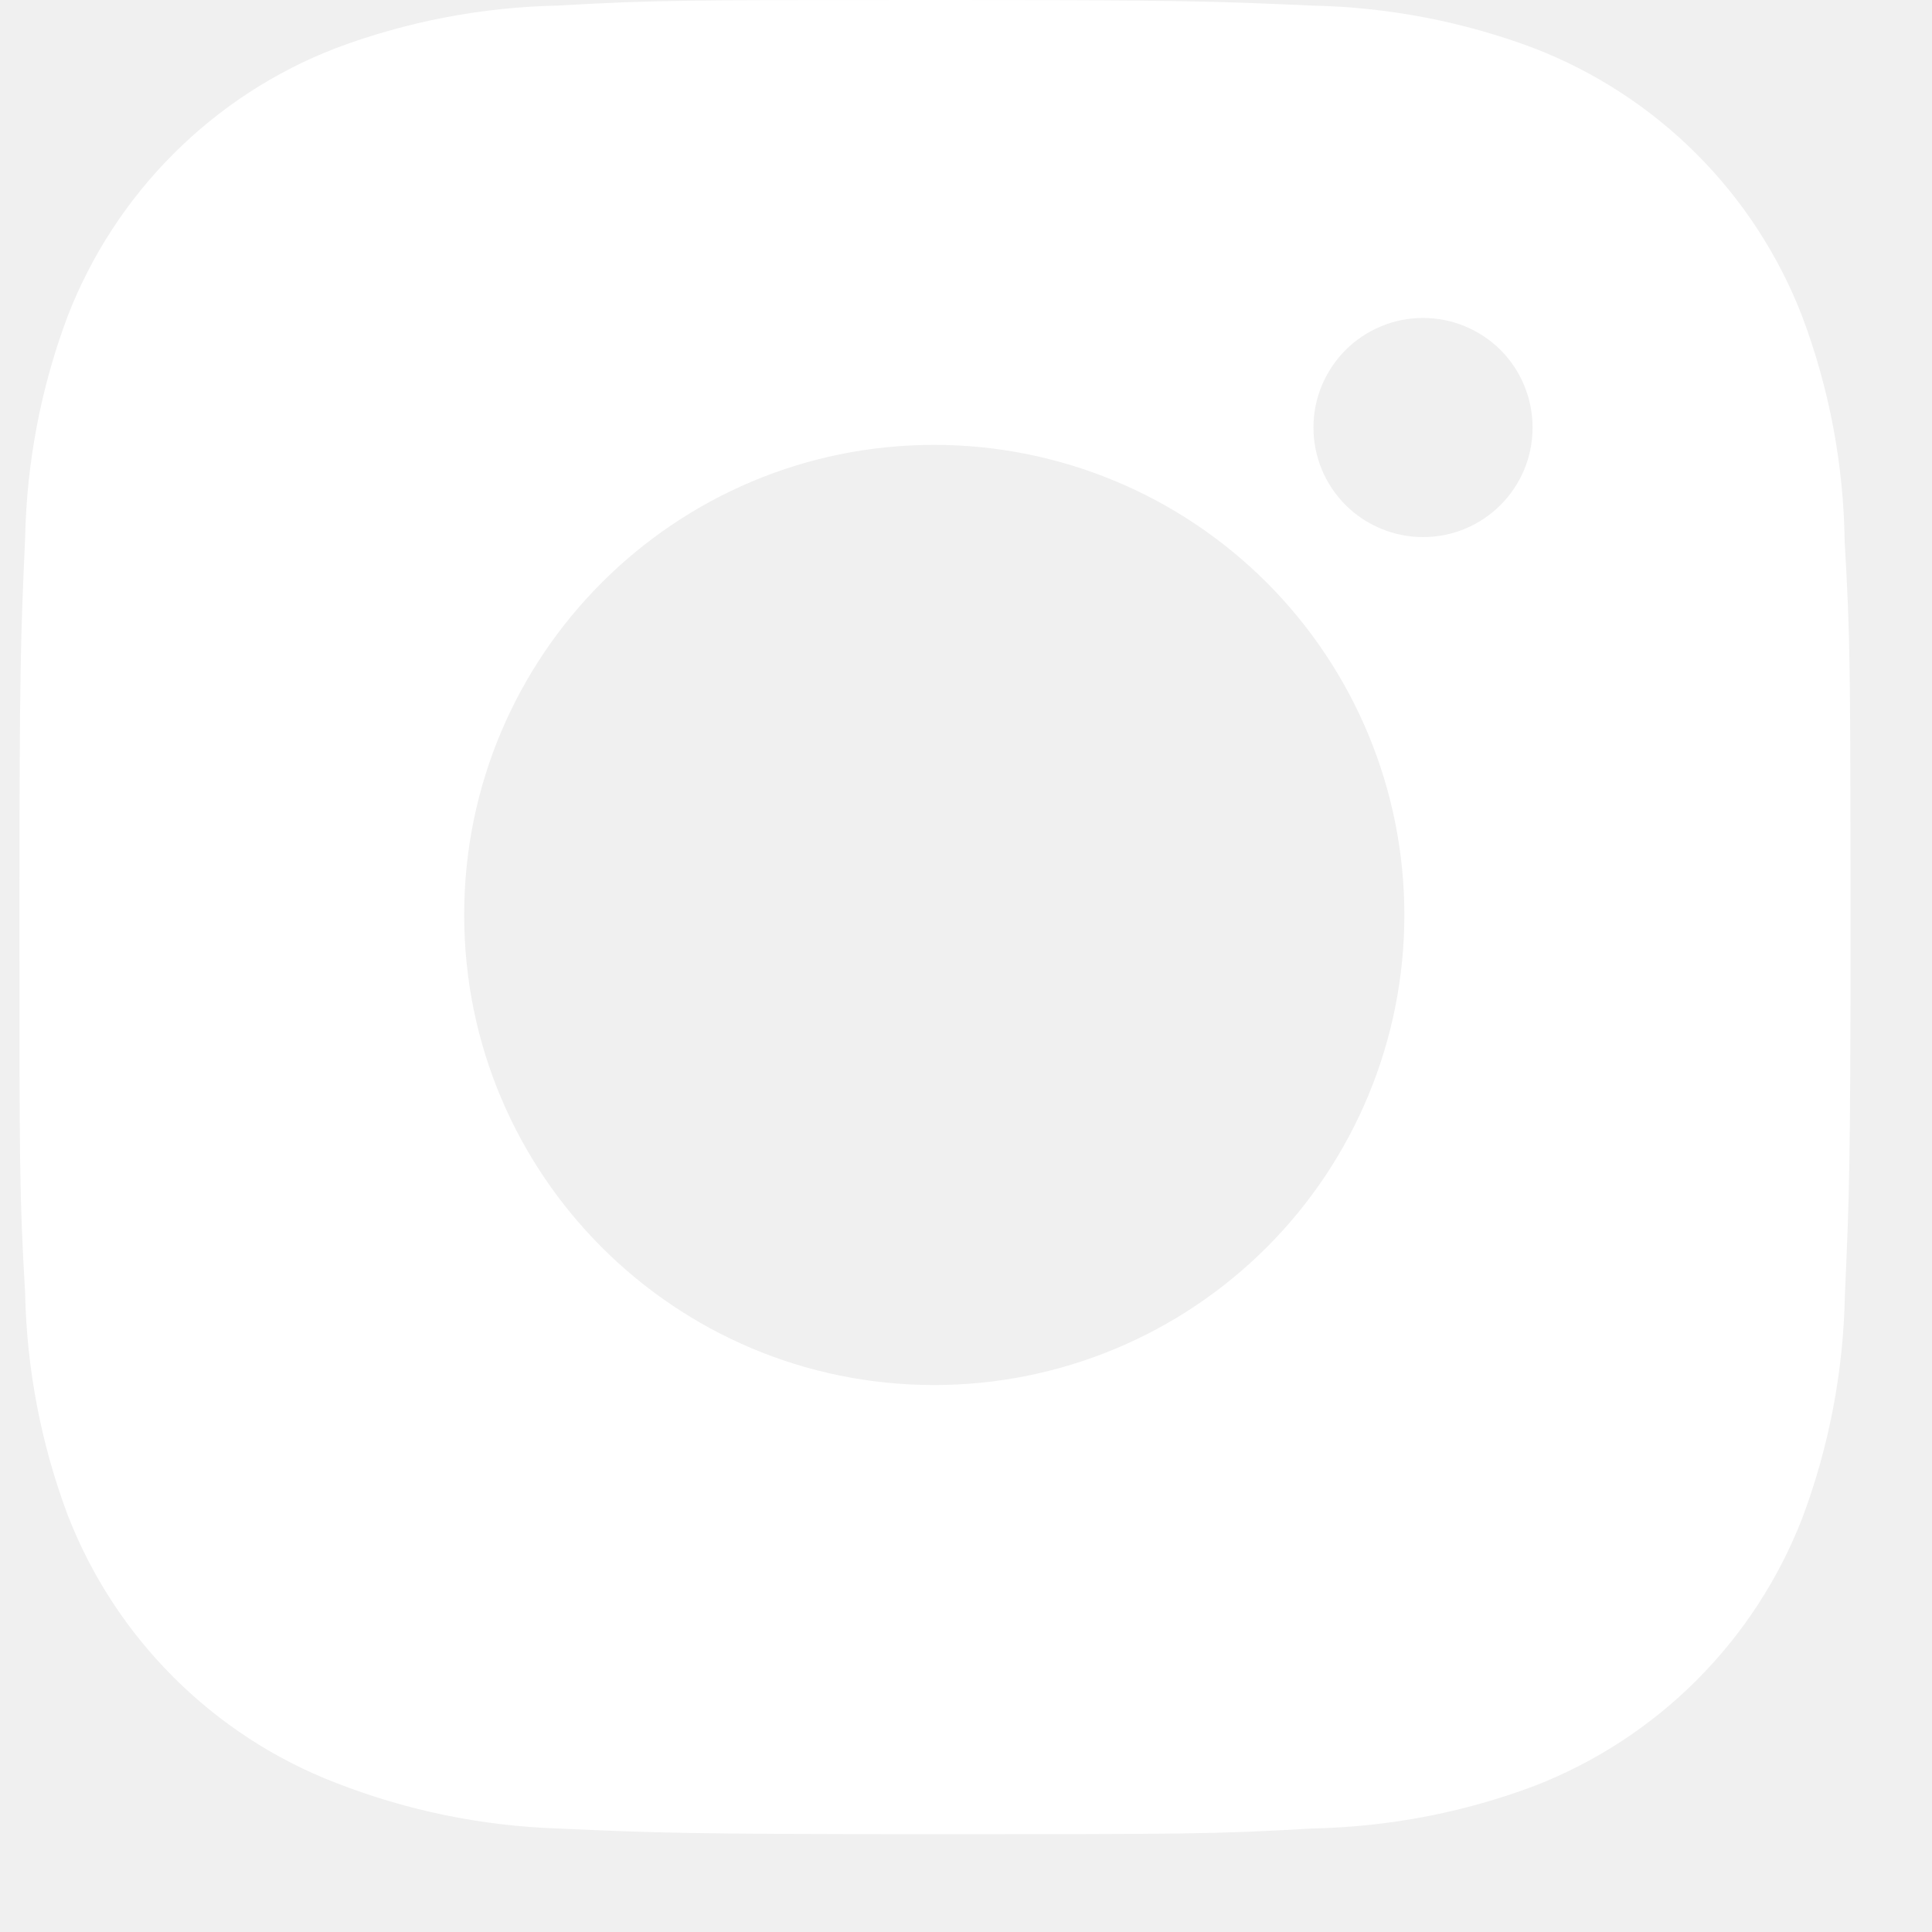
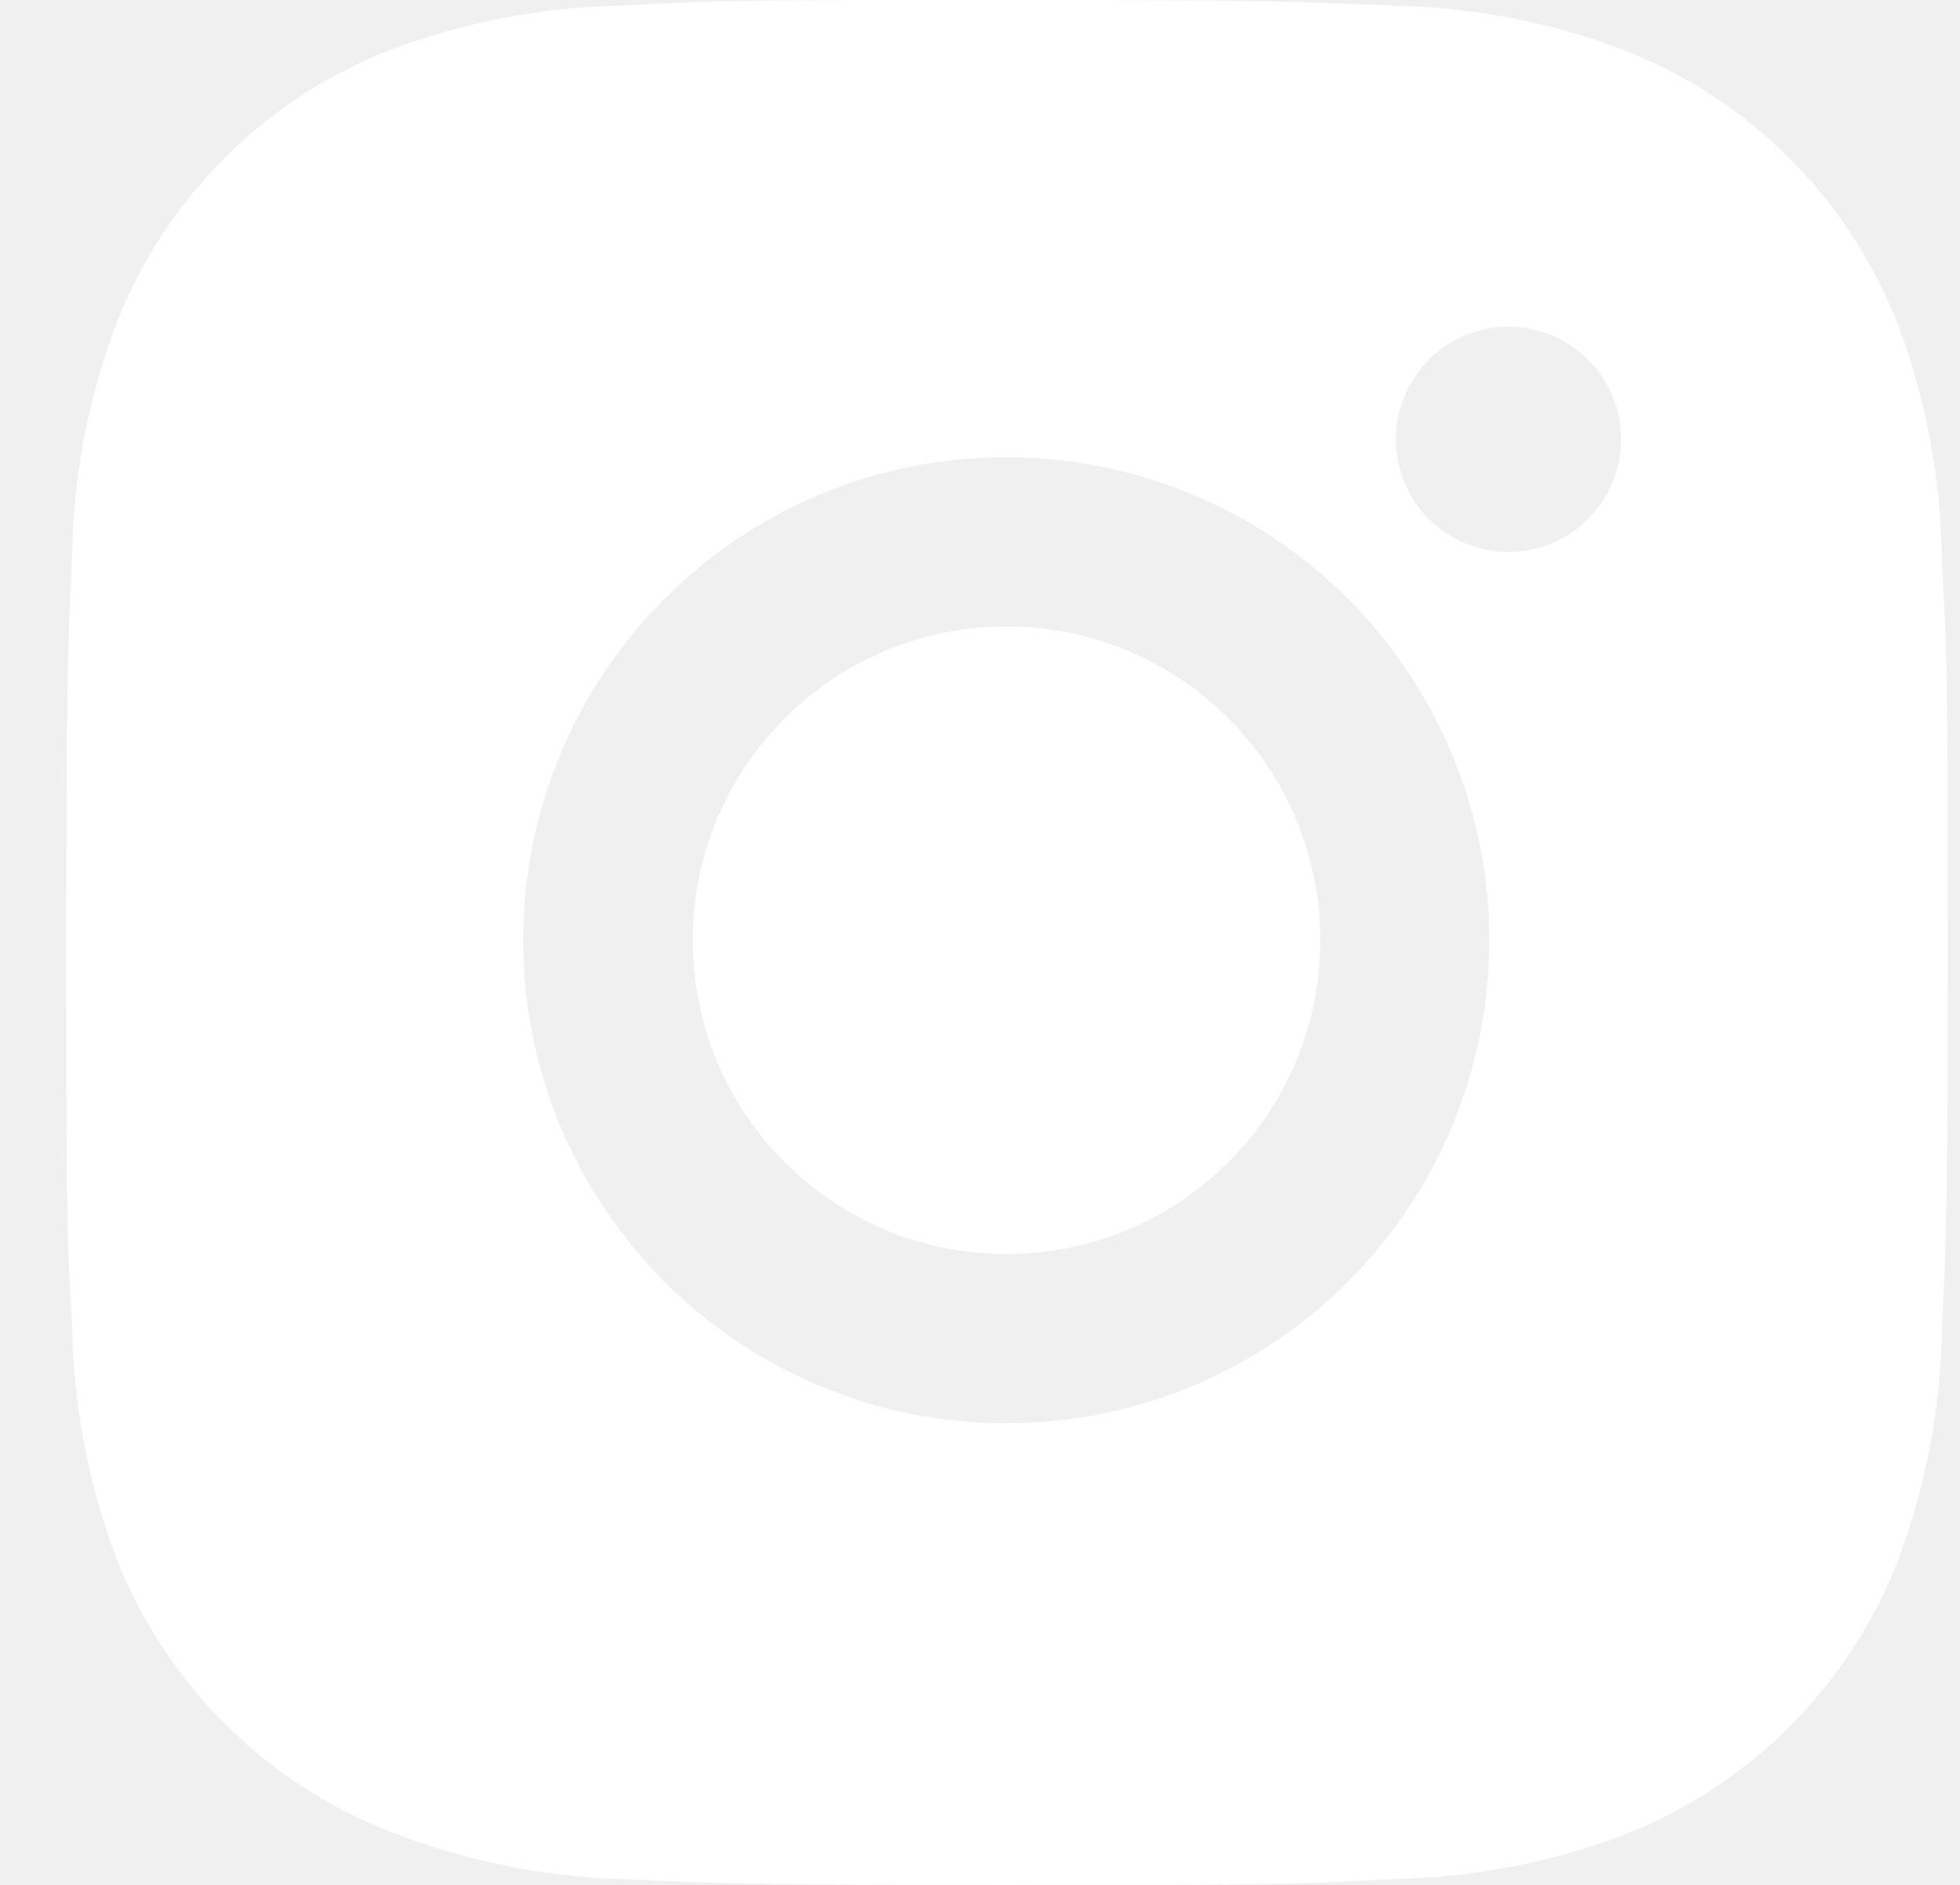
- <svg xmlns="http://www.w3.org/2000/svg" width="19" height="19" viewBox="0 0 19 19" fill="none">
-   <path d="M18.141 5.324C18.131 4.567 17.989 3.817 17.722 3.108C17.491 2.51 17.137 1.967 16.684 1.514C16.23 1.06 15.687 0.707 15.089 0.475C14.39 0.212 13.651 0.07 12.903 0.055C11.941 0.012 11.636 0 9.194 0C6.752 0 6.439 6.70552e-08 5.484 0.055C4.738 0.07 3.999 0.212 3.299 0.475C2.701 0.706 2.158 1.06 1.705 1.514C1.252 1.967 0.898 2.51 0.666 3.108C0.403 3.807 0.262 4.546 0.247 5.293C0.204 6.256 0.191 6.561 0.191 9.003C0.191 11.445 0.191 11.757 0.247 12.713C0.262 13.461 0.403 14.199 0.666 14.9C0.898 15.498 1.252 16.041 1.706 16.494C2.159 16.947 2.702 17.301 3.3 17.532C3.998 17.805 4.737 17.957 5.485 17.982C6.448 18.025 6.753 18.038 9.195 18.038C11.637 18.038 11.95 18.038 12.905 17.982C13.653 17.967 14.392 17.826 15.091 17.563C15.689 17.331 16.232 16.977 16.685 16.524C17.139 16.07 17.492 15.528 17.724 14.93C17.987 14.23 18.128 13.492 18.143 12.743C18.186 11.781 18.199 11.476 18.199 9.033C18.197 6.591 18.197 6.281 18.141 5.324ZM9.188 13.621C6.634 13.621 4.565 11.552 4.565 8.998C4.565 6.444 6.634 4.375 9.188 4.375C10.415 4.375 11.59 4.862 12.457 5.729C13.324 6.596 13.811 7.772 13.811 8.998C13.811 10.224 13.324 11.4 12.457 12.267C11.59 13.134 10.415 13.621 9.188 13.621ZM13.995 5.282C13.854 5.282 13.714 5.254 13.583 5.2C13.452 5.146 13.333 5.067 13.233 4.967C13.133 4.866 13.053 4.748 12.999 4.617C12.945 4.486 12.917 4.346 12.917 4.204C12.917 4.062 12.945 3.922 12.999 3.792C13.054 3.661 13.133 3.542 13.233 3.442C13.333 3.342 13.452 3.263 13.583 3.209C13.713 3.154 13.853 3.127 13.995 3.127C14.136 3.127 14.277 3.154 14.407 3.209C14.538 3.263 14.657 3.342 14.757 3.442C14.857 3.542 14.936 3.661 14.99 3.792C15.044 3.922 15.072 4.062 15.072 4.204C15.072 4.8 14.59 5.282 13.995 5.282Z" fill="white" />
+ <svg xmlns="http://www.w3.org/2000/svg" width="26" height="25" viewBox="0 0 26 25" fill="none">
+   <path d="M25.757 7.379C25.743 6.329 25.547 5.29 25.177 4.308C24.855 3.479 24.365 2.726 23.737 2.098C23.108 1.47 22.356 0.979 21.527 0.658C20.558 0.294 19.533 0.097 18.498 0.076C17.164 0.017 16.742 0 13.357 0C9.973 0 9.539 9.29361e-08 8.215 0.076C7.18 0.098 6.156 0.294 5.187 0.658C4.358 0.979 3.605 1.469 2.977 2.098C2.349 2.726 1.858 3.479 1.538 4.308C1.173 5.277 0.976 6.301 0.957 7.336C0.897 8.671 0.879 9.093 0.879 12.478C0.879 15.862 0.879 16.295 0.957 17.62C0.978 18.656 1.173 19.679 1.538 20.651C1.859 21.479 2.35 22.232 2.978 22.86C3.607 23.488 4.359 23.978 5.188 24.299C6.155 24.677 7.179 24.888 8.217 24.922C9.551 24.982 9.974 25 13.358 25C16.743 25 17.177 25 18.5 24.922C19.536 24.902 20.56 24.706 21.53 24.342C22.358 24.02 23.111 23.53 23.739 22.901C24.367 22.273 24.858 21.521 25.179 20.692C25.544 19.722 25.739 18.699 25.76 17.661C25.82 16.328 25.838 15.905 25.838 12.519C25.835 9.135 25.835 8.705 25.757 7.379V7.379ZM13.349 18.878C9.809 18.878 6.941 16.011 6.941 12.471C6.941 8.931 9.809 6.064 13.349 6.064C15.048 6.064 16.678 6.739 17.879 7.94C19.081 9.142 19.756 10.772 19.756 12.471C19.756 14.17 19.081 15.8 17.879 17.002C16.678 18.203 15.048 18.878 13.349 18.878V18.878ZM20.011 7.321C19.815 7.321 19.62 7.282 19.439 7.207C19.258 7.132 19.093 7.022 18.954 6.883C18.815 6.745 18.705 6.58 18.63 6.399C18.555 6.217 18.517 6.023 18.517 5.827C18.517 5.63 18.556 5.436 18.631 5.255C18.706 5.074 18.816 4.909 18.954 4.771C19.093 4.632 19.258 4.522 19.439 4.447C19.62 4.372 19.814 4.333 20.01 4.333C20.206 4.333 20.401 4.372 20.582 4.447C20.763 4.522 20.928 4.632 21.066 4.771C21.205 4.909 21.315 5.074 21.39 5.255C21.465 5.436 21.504 5.63 21.504 5.827C21.504 6.653 20.836 7.321 20.011 7.321Z" fill="white" />
+   <path d="M13.352 16.633C15.65 16.633 17.514 14.77 17.514 12.471C17.514 10.172 15.65 8.309 13.352 8.309C11.053 8.309 9.19 10.172 9.19 12.471C9.19 14.77 11.053 16.633 13.352 16.633Z" fill="white" />
</svg>
